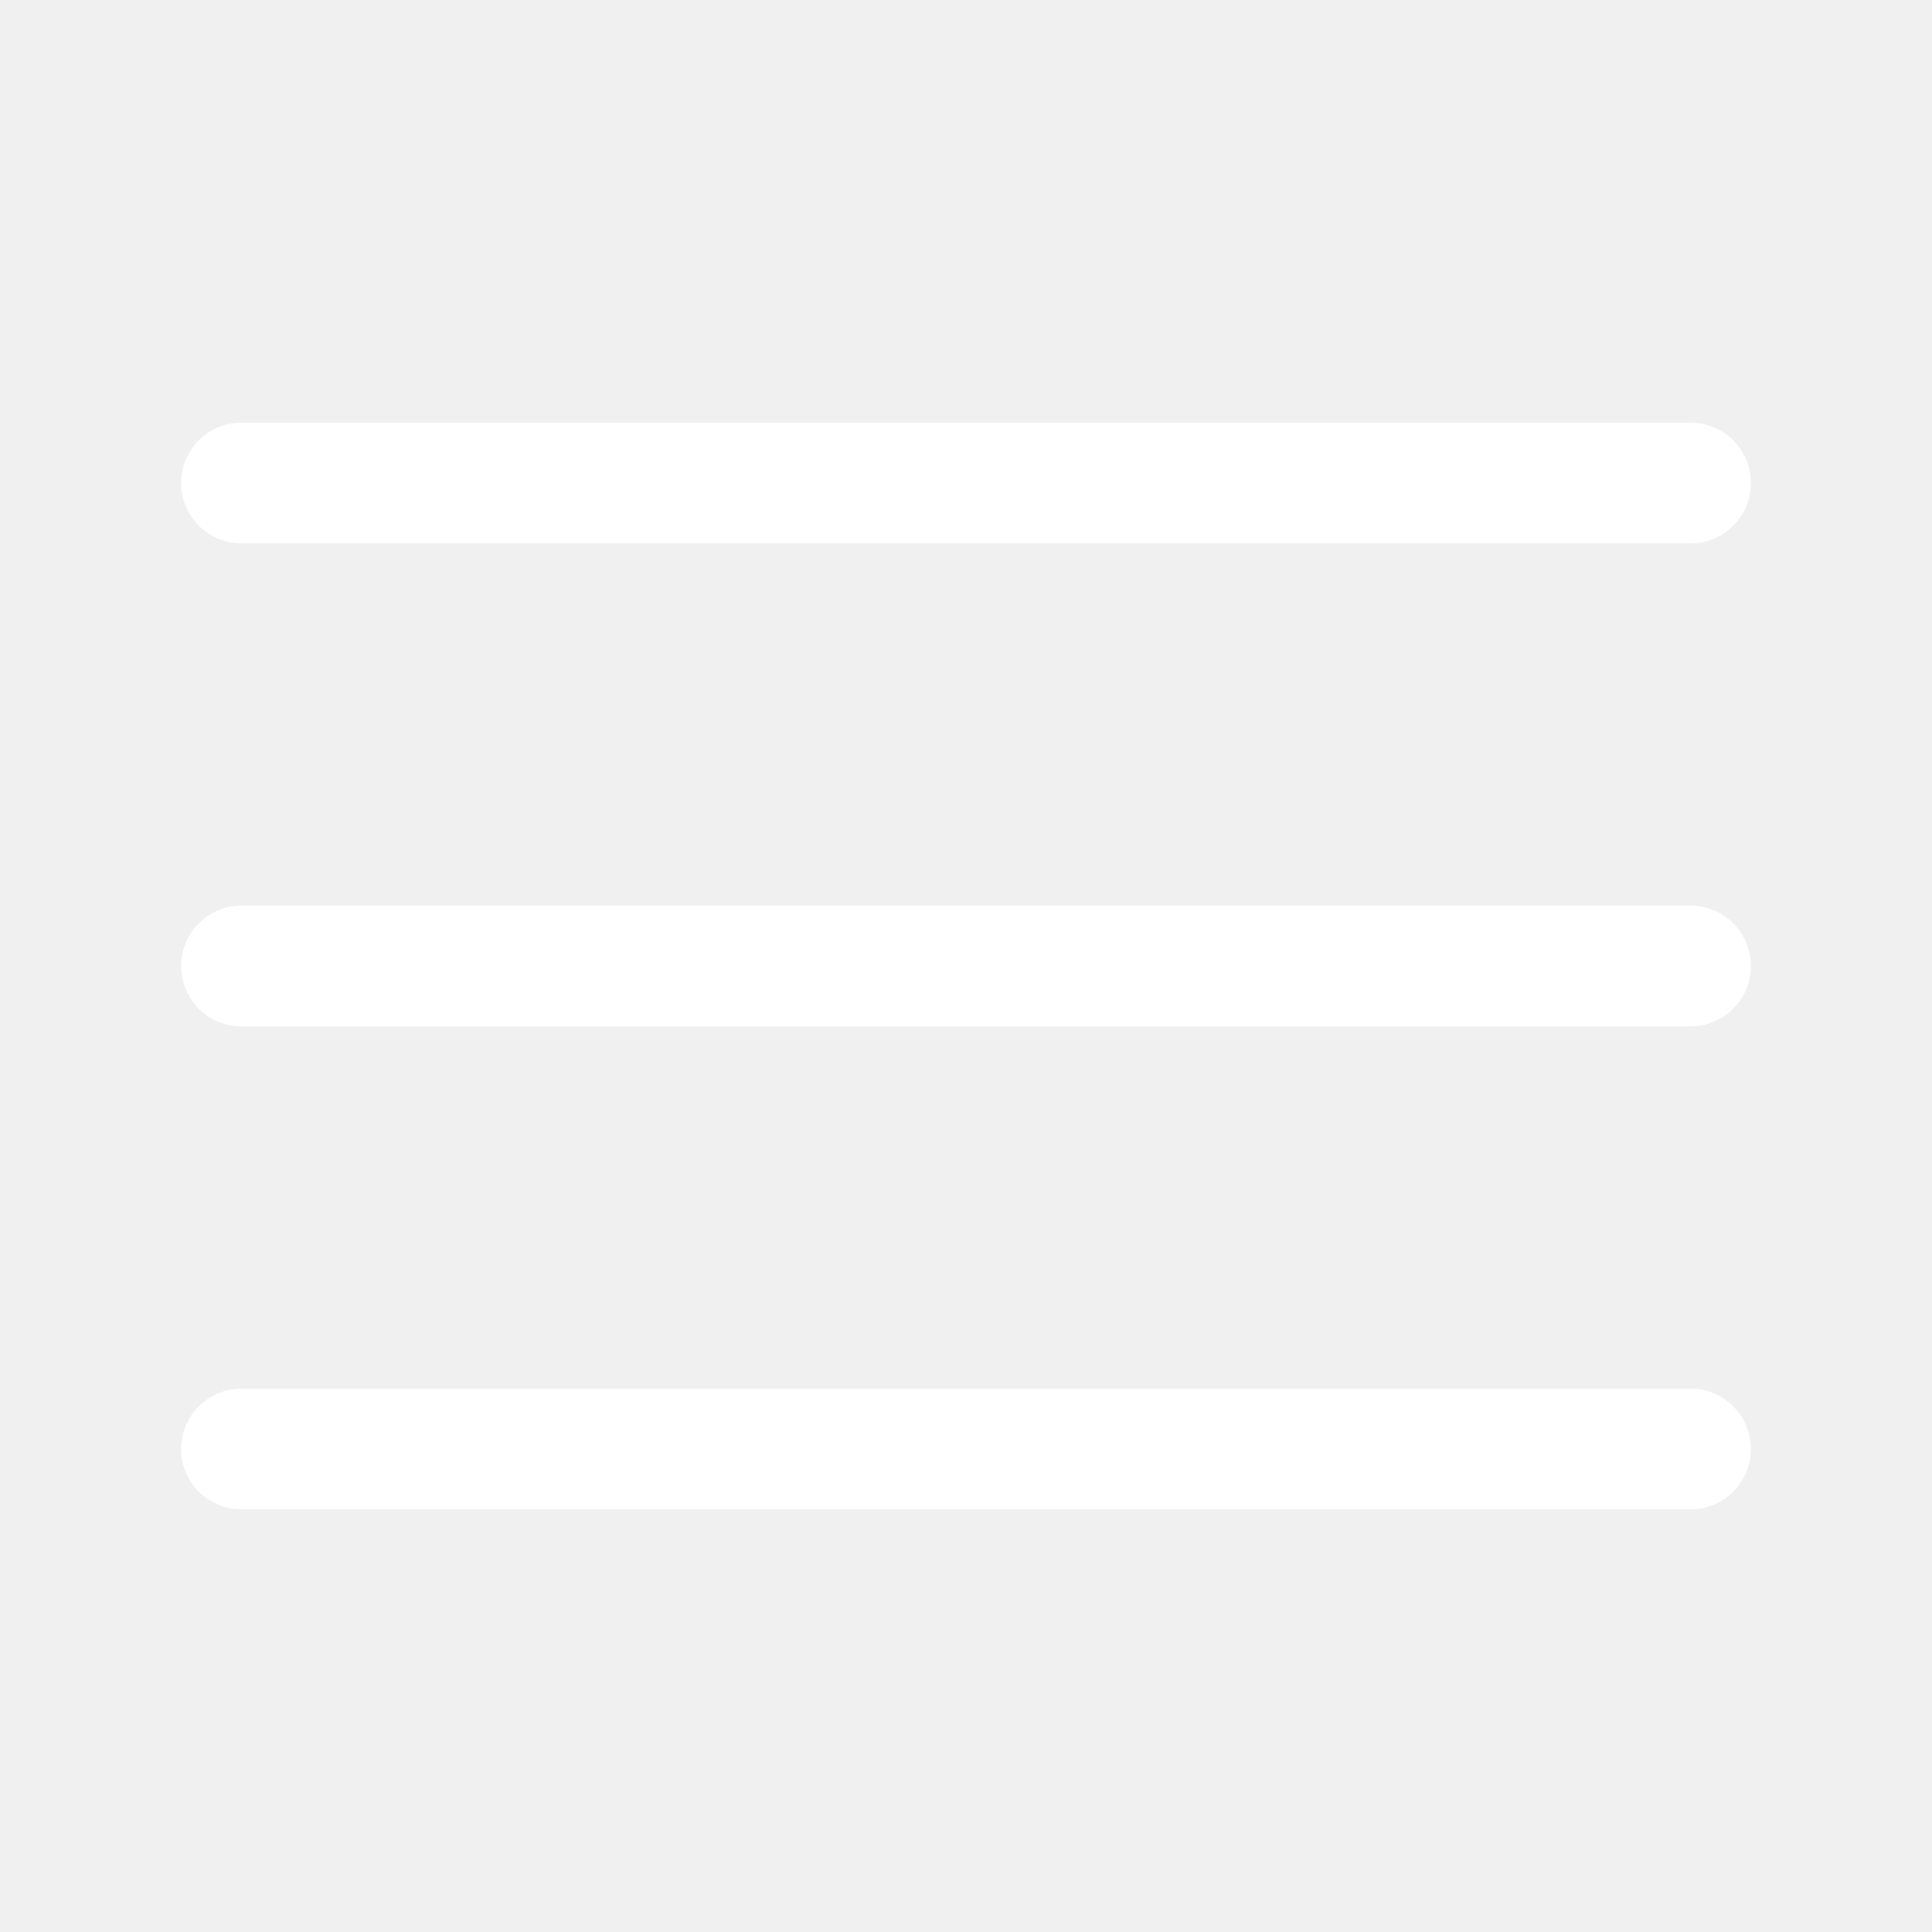
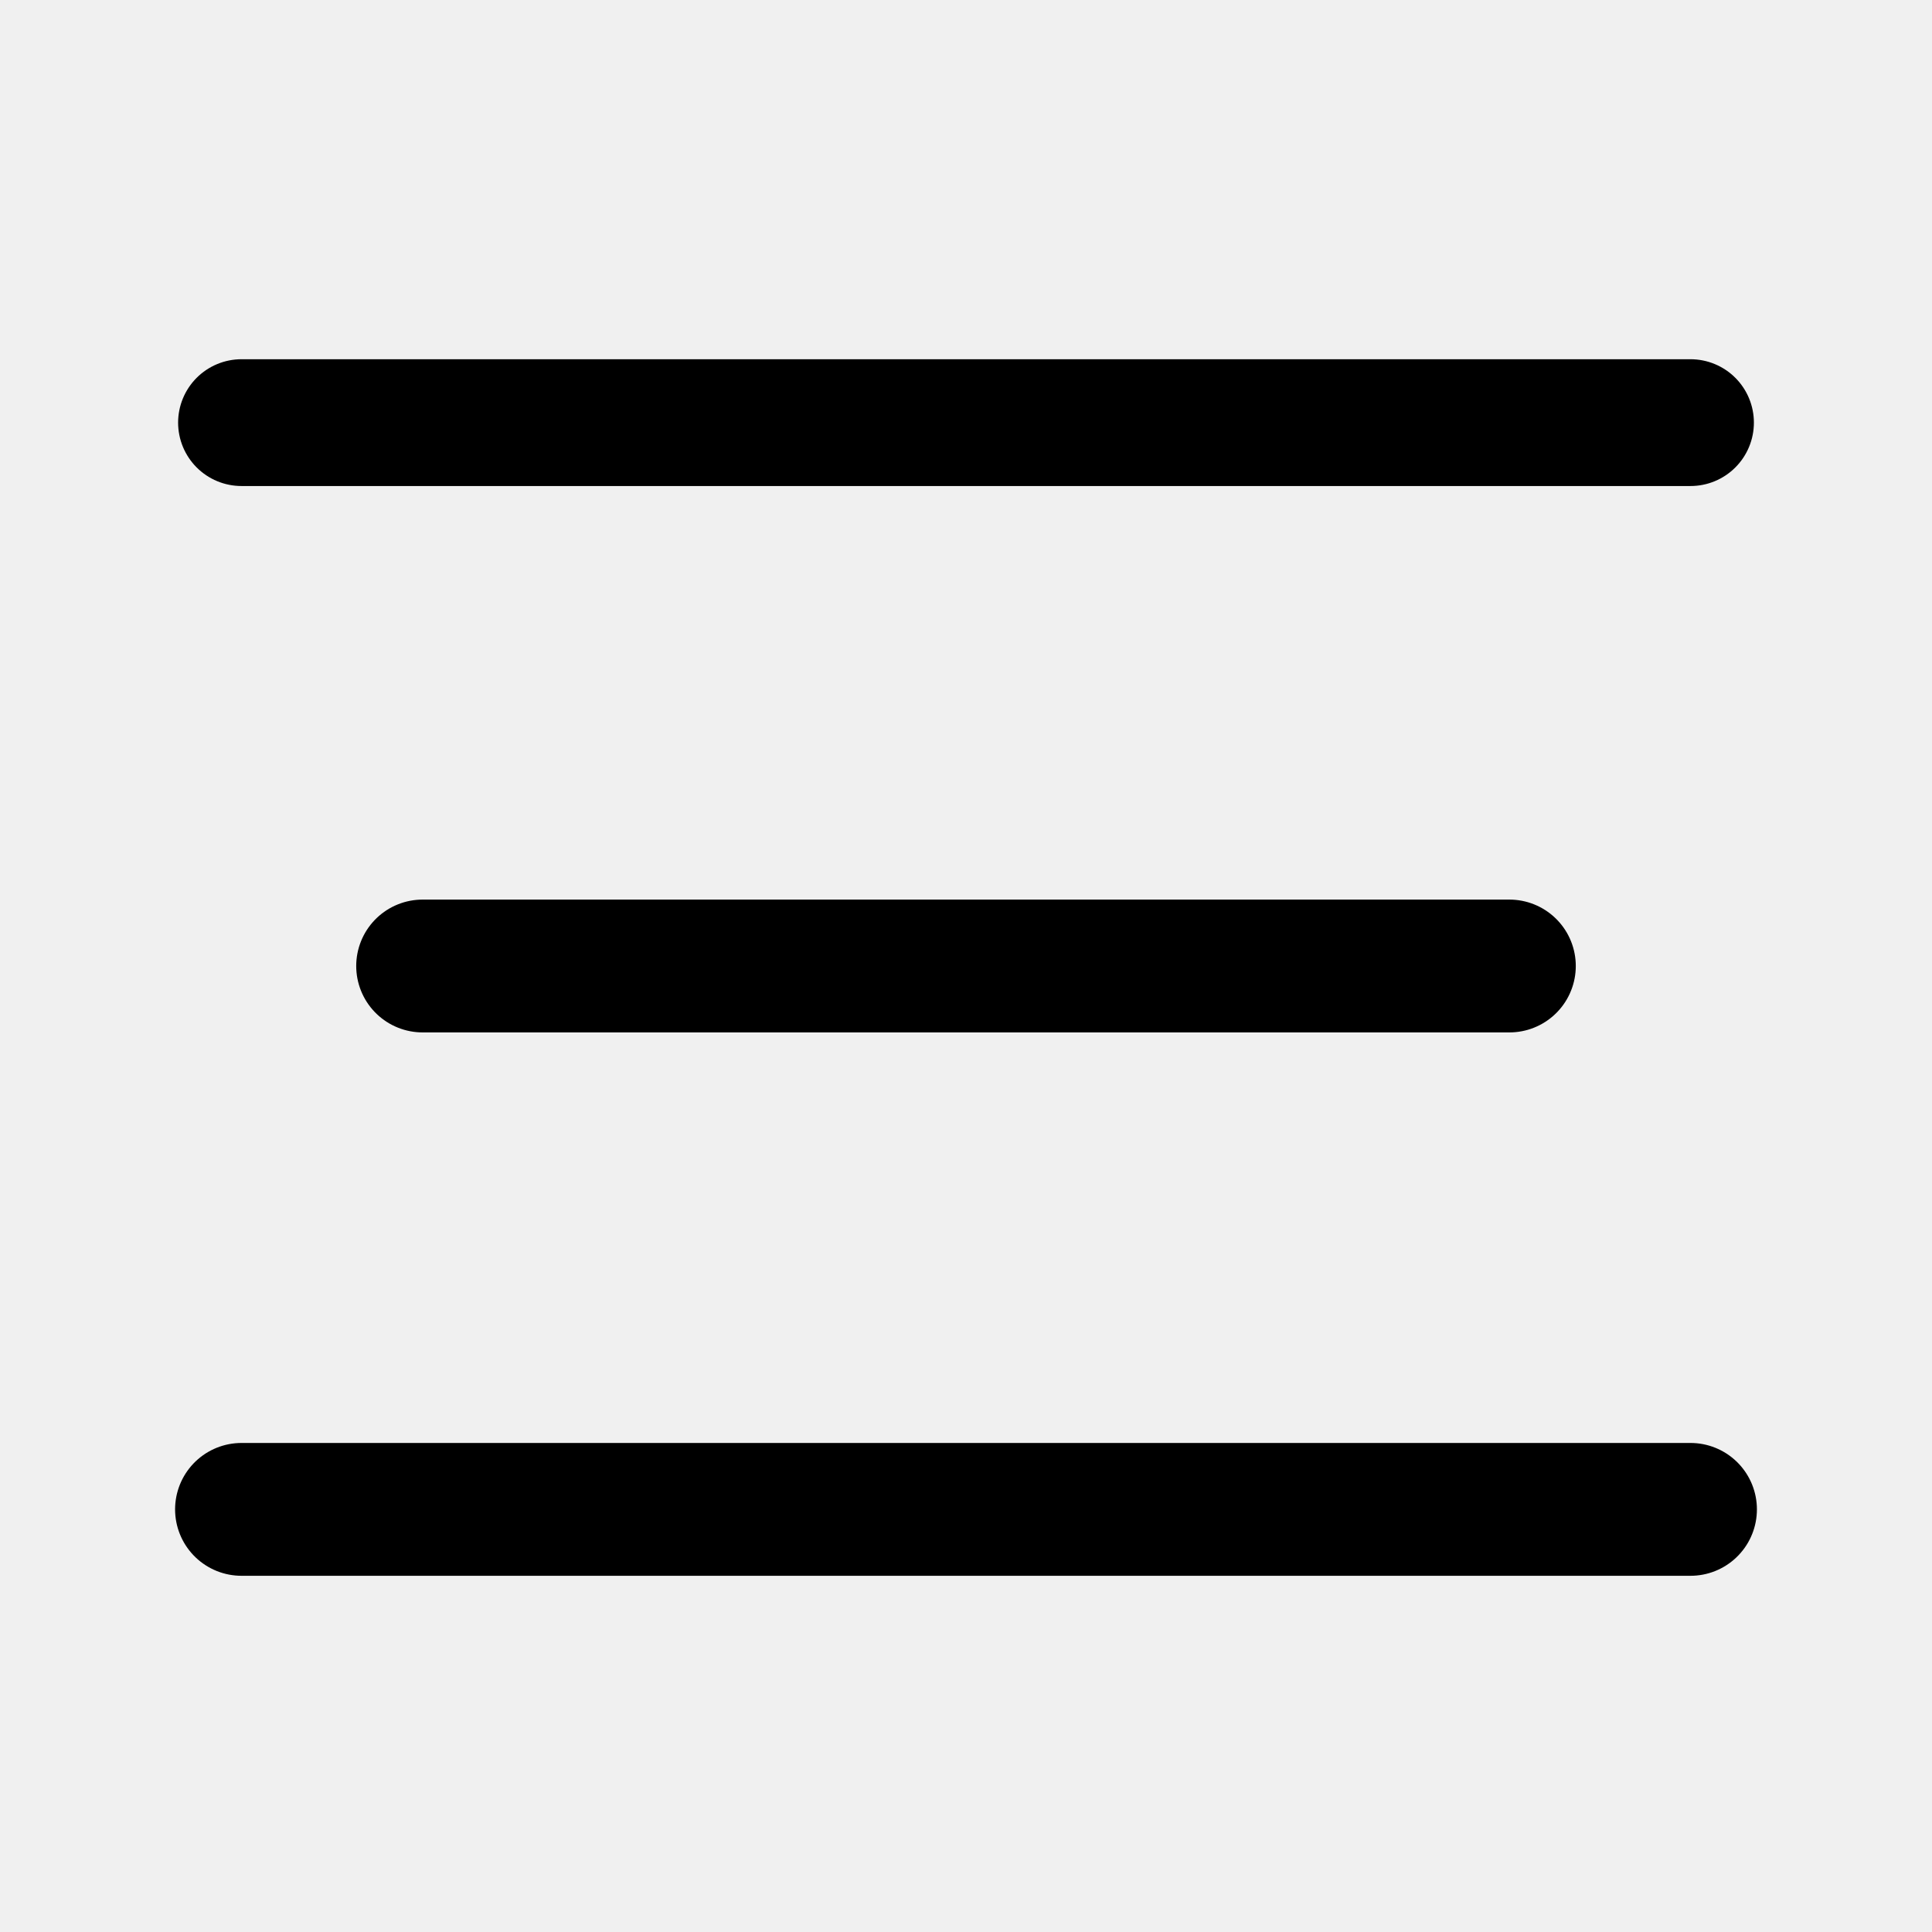
<svg xmlns="http://www.w3.org/2000/svg" width="32" height="32" viewBox="0 0 32 32" fill="none">
-   <path d="M4 16H28" stroke="white" stroke-width="2" stroke-linecap="round" stroke-linejoin="round" />
-   <path d="M4 8H28" stroke="white" stroke-width="2" stroke-linecap="round" stroke-linejoin="round" />
-   <path d="M4 24H28" stroke="white" stroke-width="2" stroke-linecap="round" stroke-linejoin="round" />
+   <path d="M7 16L25 16" stroke="black" stroke-width="2.2" stroke-linecap="round" stroke-linejoin="round" />
+   <path d="M4 7H28" stroke="black" stroke-width="2.1" stroke-linecap="round" stroke-linejoin="round" />
+   <path d="M4 25H28" stroke="black" stroke-width="2.2" stroke-linecap="round" stroke-linejoin="round" />
</svg>
